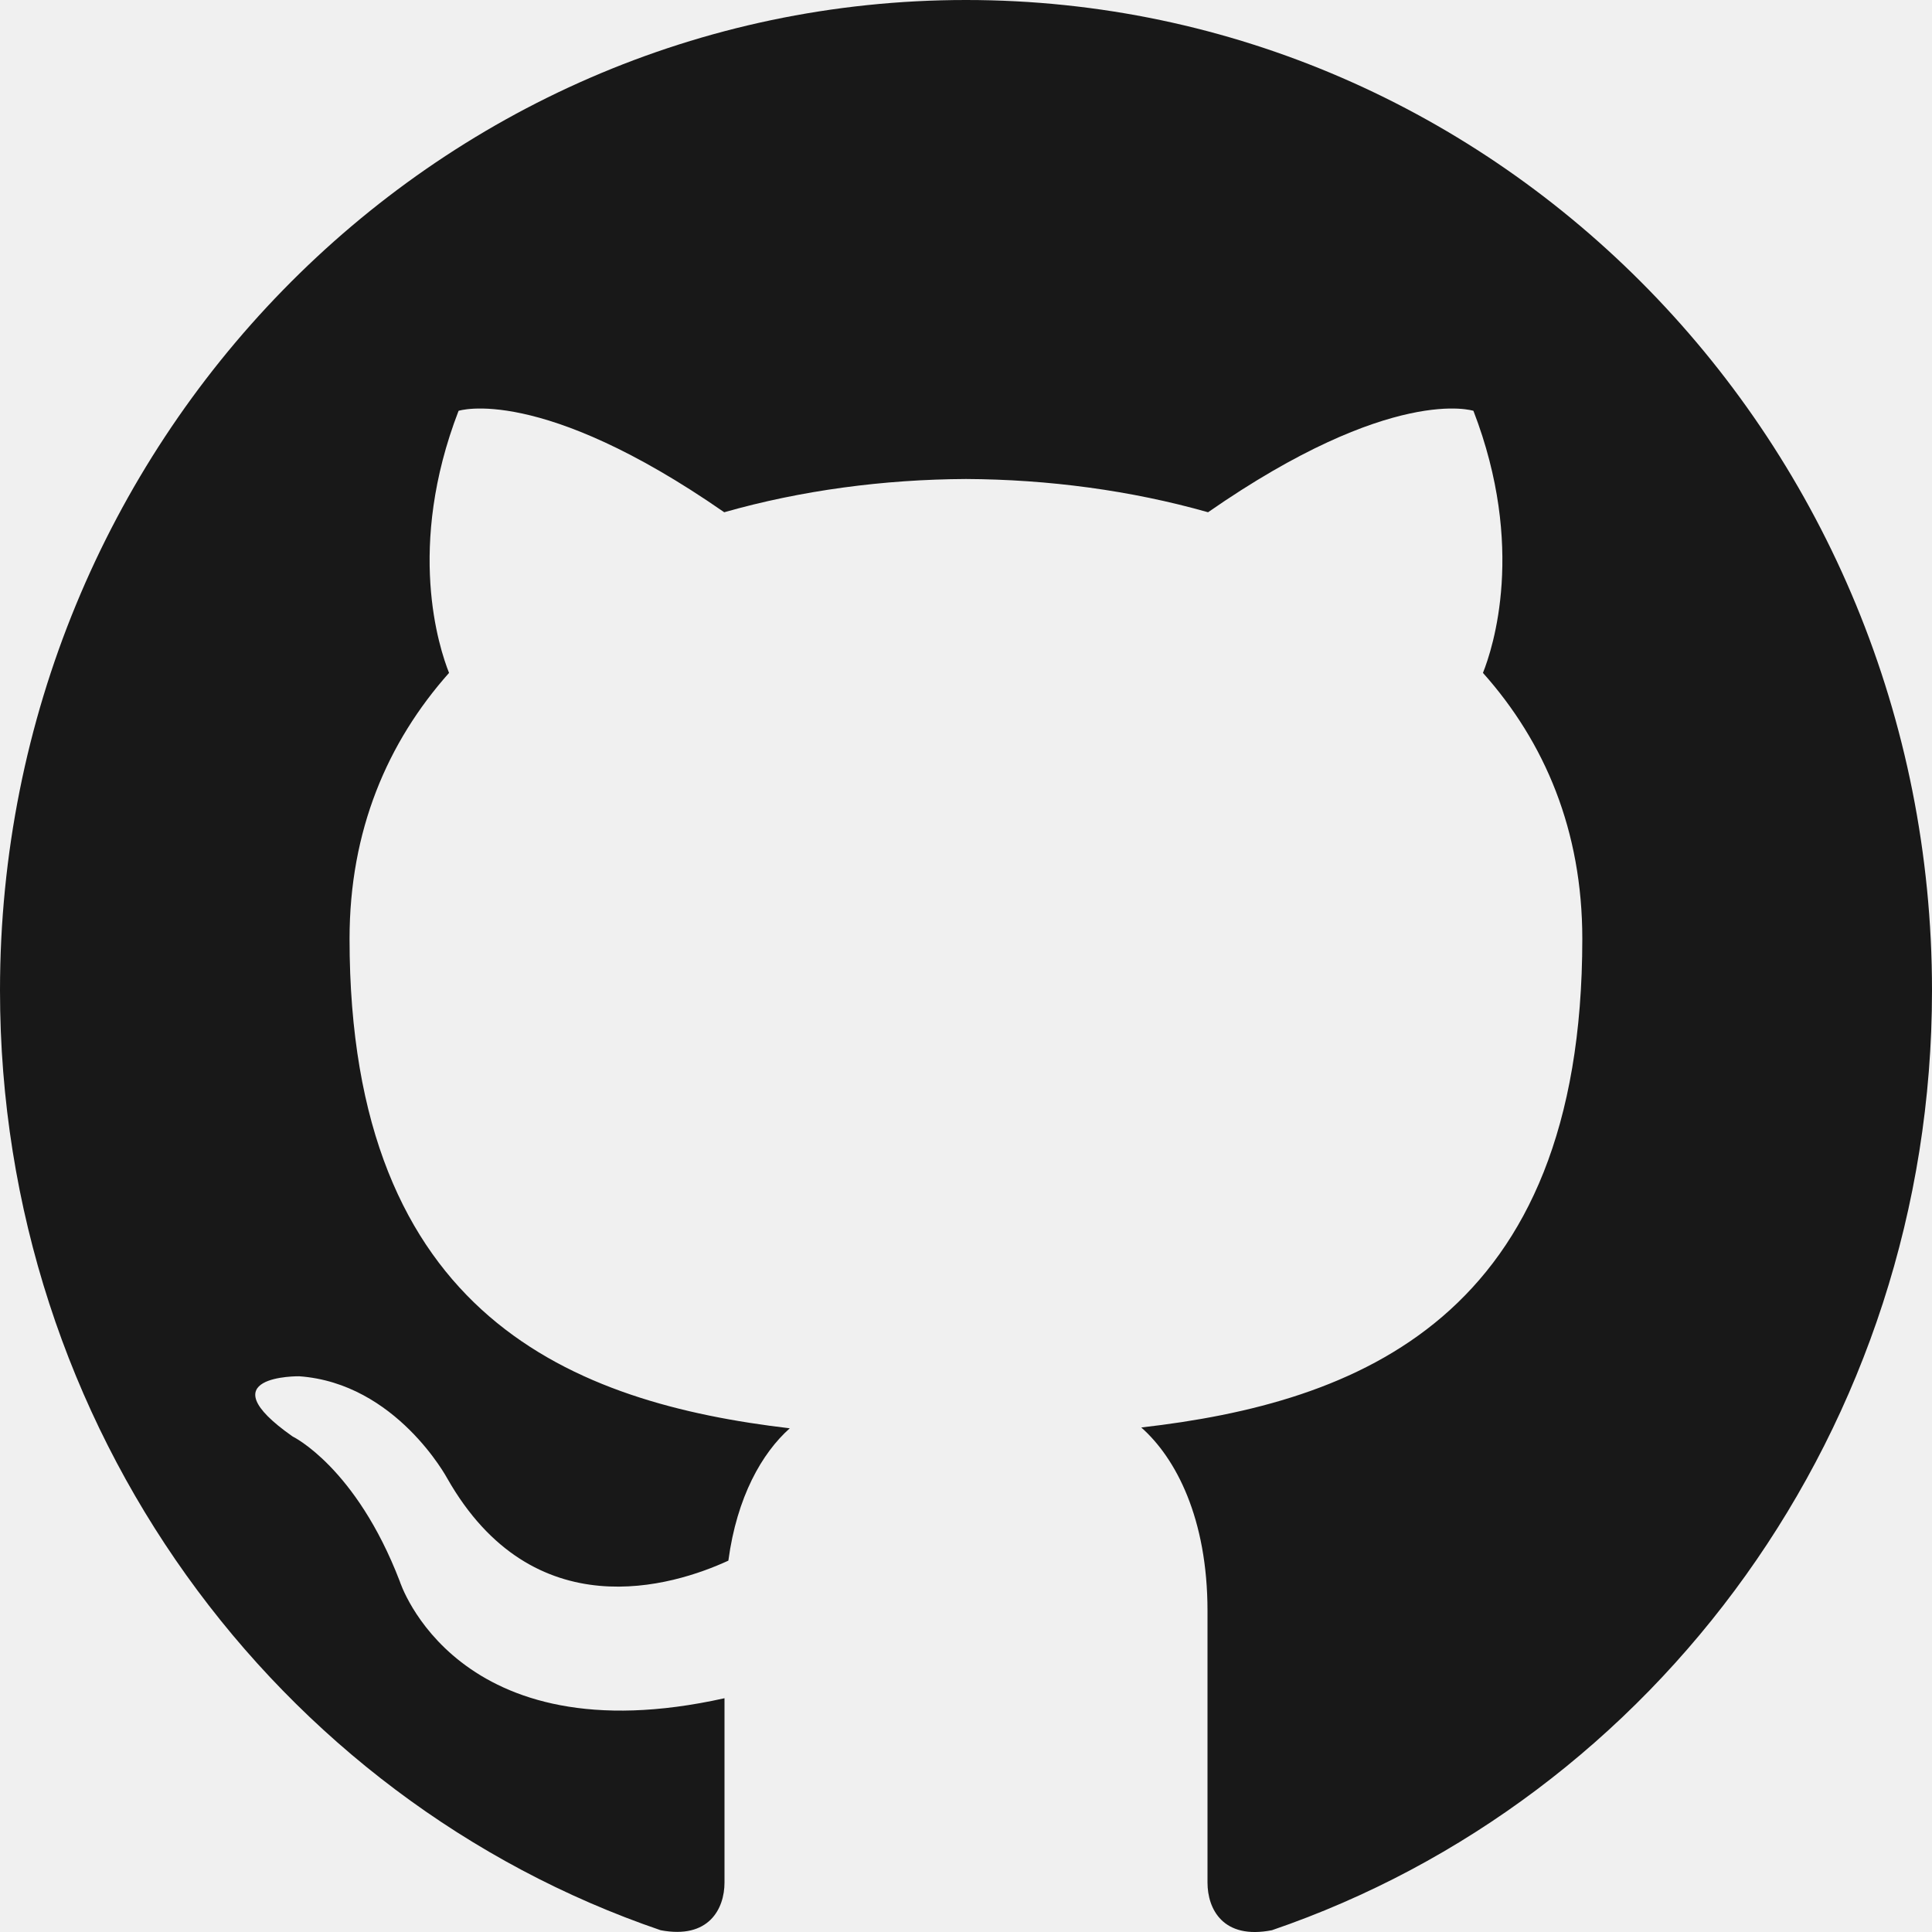
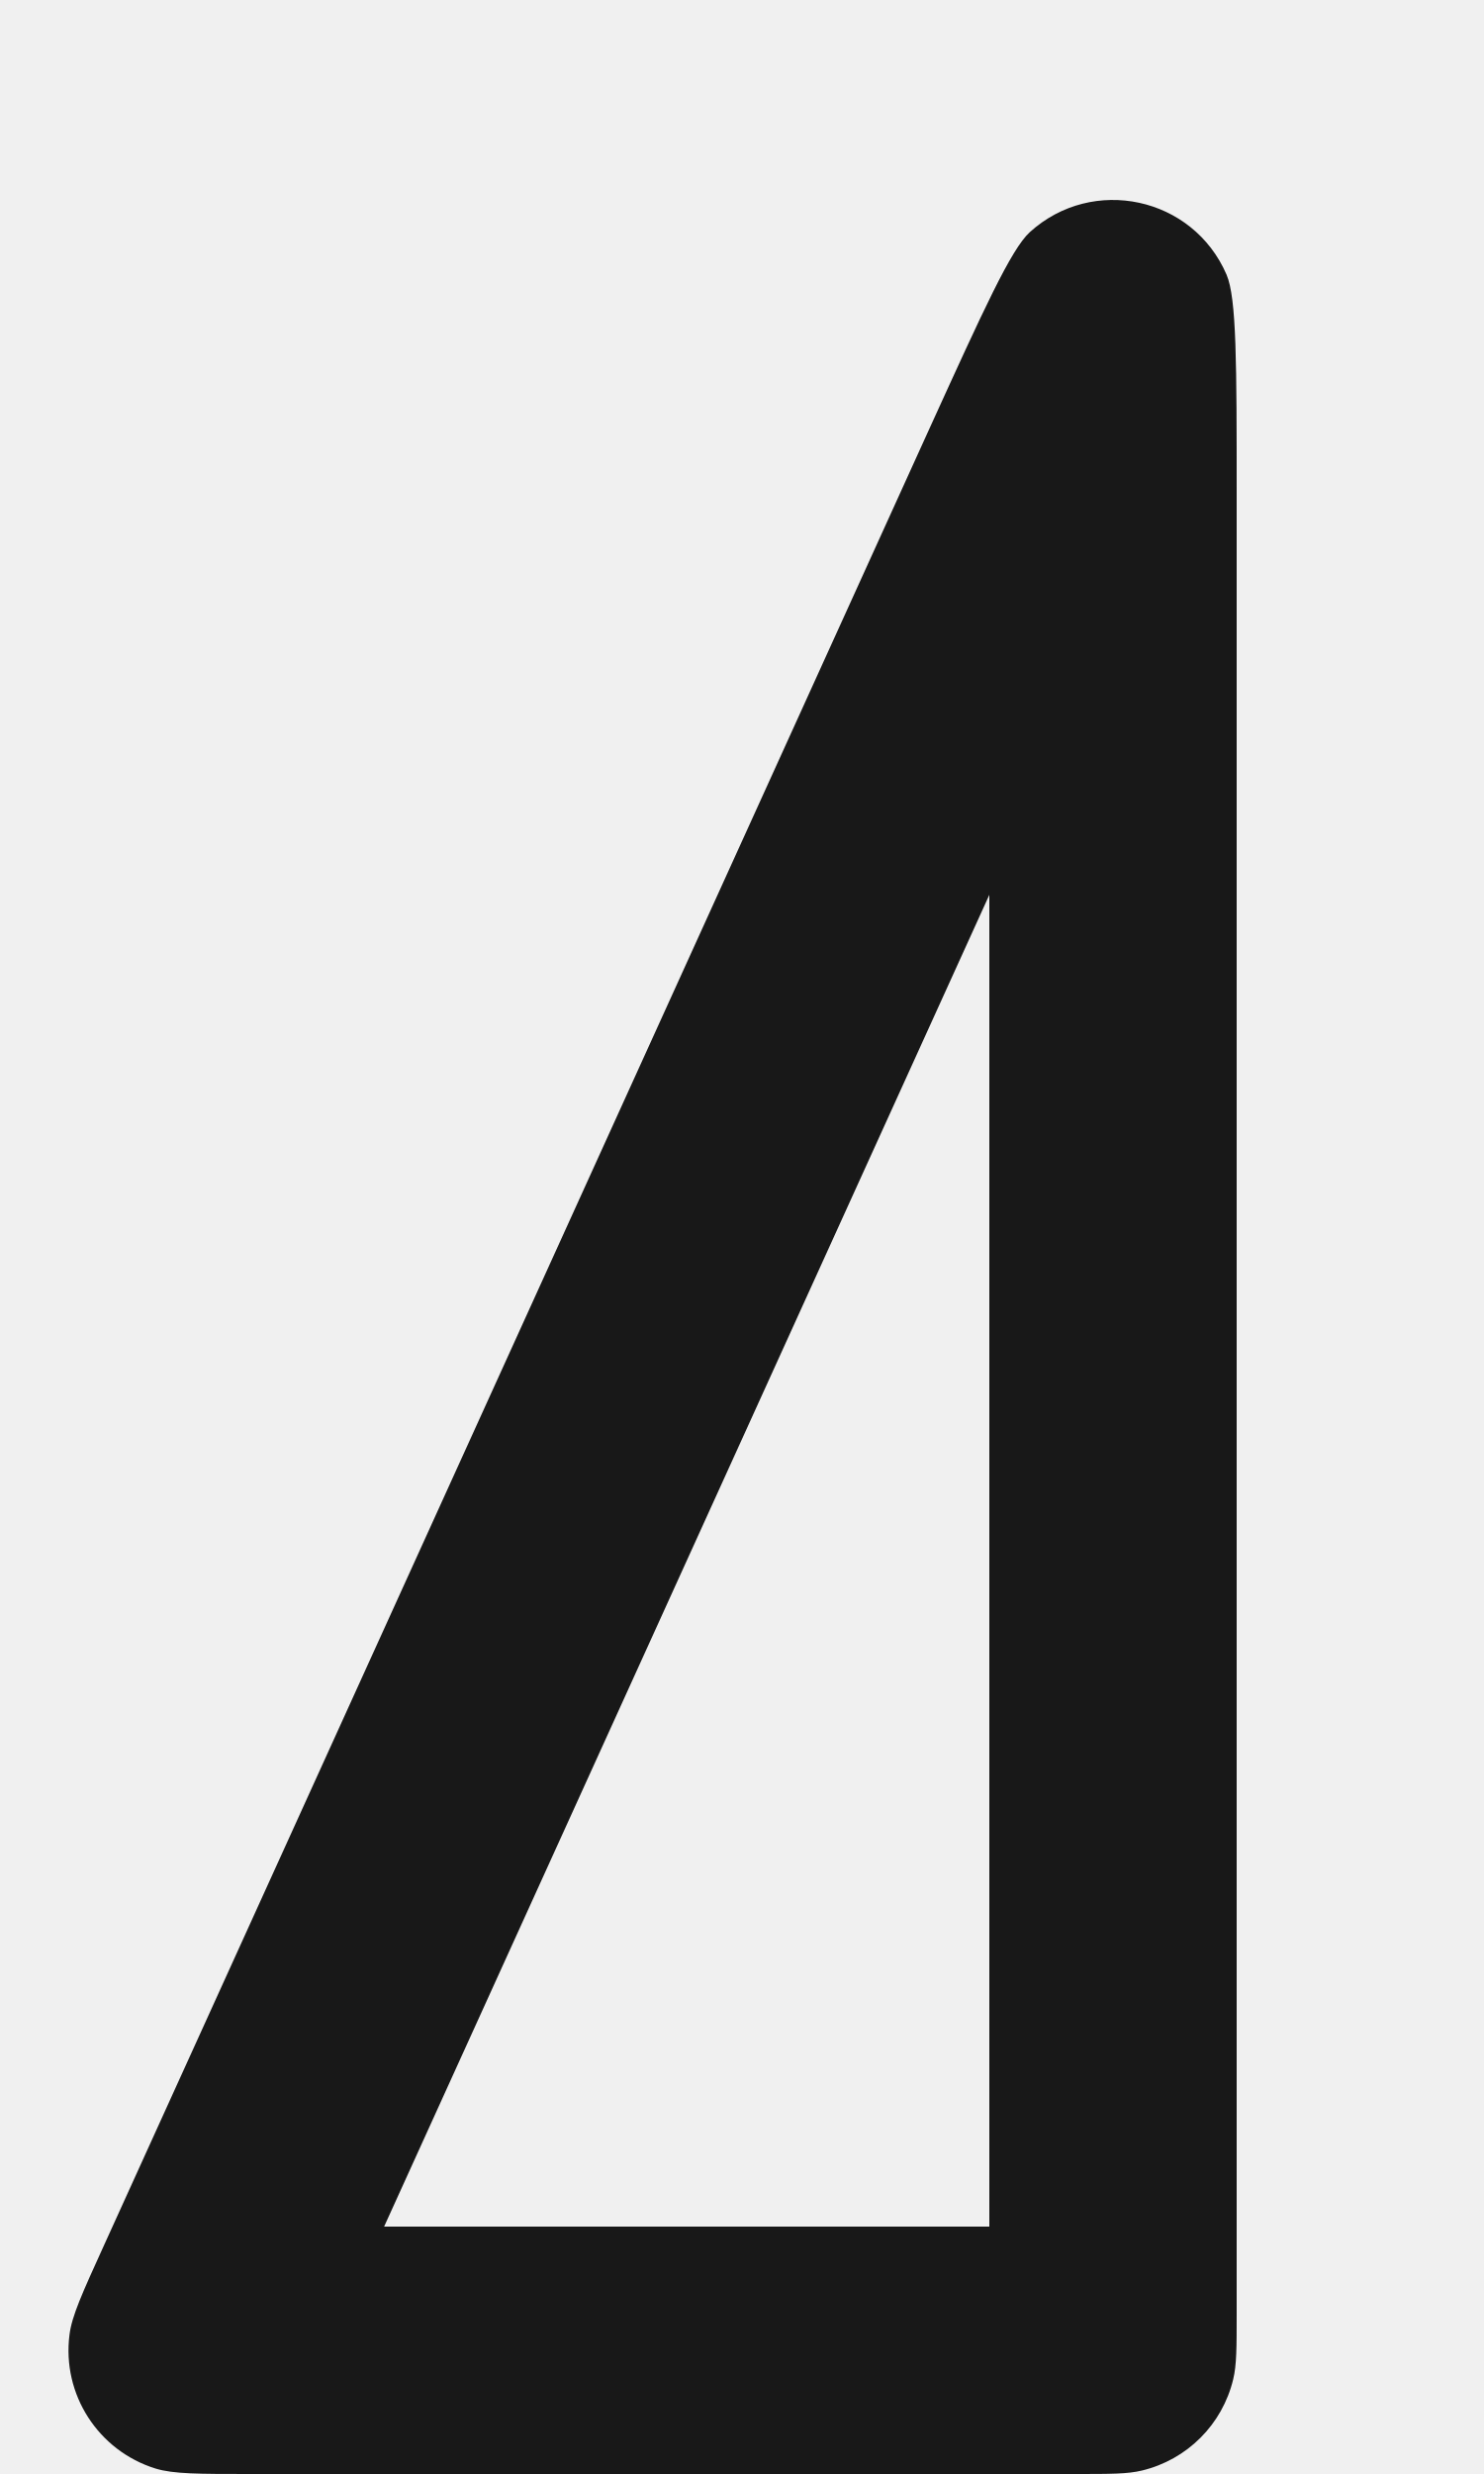
- <svg xmlns="http://www.w3.org/2000/svg" version="1.1" width="14px" height="14px">
+ <svg xmlns="http://www.w3.org/2000/svg" version="1.1" width="6px" height="10px">
  <defs>
    <pattern id="BGPattern" patternUnits="userSpaceOnUse" alignment="0 0" imageRepeat="None" />
-     <mask fill="white" id="Clip383">
-       <path d="M 14 7.177  C 14 3.213  10.866 0  7 0  C 3.135 0  0 3.213  0 7.177  C 0 10.348  2.006 13.038  4.787 13.987  C 5.137 14.054  5.25 13.831  5.25 13.642  L 5.25 12.306  C 3.303 12.74  2.897 11.459  2.897 11.459  C 2.579 10.63  2.12 10.409  2.12 10.409  C 1.485 9.963  2.168 9.973  2.168 9.973  C 2.871 10.023  3.241 10.713  3.241 10.713  C 3.865 11.81  4.878 11.493  5.278 11.309  C 5.34 10.846  5.522 10.529  5.723 10.35  C 4.168 10.167  2.533 9.552  2.533 6.803  C 2.533 6.018  2.807 5.379  3.254 4.876  C 3.182 4.695  2.942 3.965  3.323 2.977  C 3.323 2.977  3.911 2.784  5.248 3.712  C 5.806 3.553  6.405 3.474  7 3.471  C 7.595 3.474  8.194 3.553  8.754 3.712  C 10.09 2.784  10.677 2.977  10.677 2.977  C 11.058 3.965  10.818 4.696  10.746 4.876  C 11.195 5.379  11.466 6.019  11.466 6.803  C 11.466 9.559  9.829 10.166  8.27 10.344  C 8.521 10.566  8.75 11.003  8.75 11.673  L 8.75 13.642  C 8.75 13.833  8.862 14.057  9.217 13.987  C 11.997 13.036  14 10.347  14 7.177  Z " fill-rule="evenodd" />
+     <mask fill="white" id="Clip570">
+       <path d="M 0.281 9.437  C 0.25 9.678  0.397 9.906  0.629 9.978  C 0.701 10  0.804 10  1.01 10  L 4.35 10  C 4.49 10  4.559 10  4.617 9.986  C 4.8 9.942  4.942 9.8  4.986 9.617  C 5 9.559  5 9.489  5 9.35  L 5 2.001  C 5 1.47  5 1.205  4.959 1.11  C 4.823 0.795  4.418 0.708  4.164 0.938  C 4.088 1.007  3.978 1.249  3.758 1.732  L 0.418 9.081  C 0.333 9.268  0.29 9.362  0.281 9.437  Z M 1.553 9  L 4 3.617  L 4 9  L 1.553 9  Z " fill-rule="evenodd" />
    </mask>
  </defs>
-   <g transform="matrix(1 0 0 1 -148 -777 )">
-     <path d="M 14 7.177  C 14 3.213  10.866 0  7 0  C 3.135 0  0 3.213  0 7.177  C 0 10.348  2.006 13.038  4.787 13.987  C 5.137 14.054  5.25 13.831  5.25 13.642  L 5.25 12.306  C 3.303 12.74  2.897 11.459  2.897 11.459  C 2.579 10.63  2.12 10.409  2.12 10.409  C 1.485 9.963  2.168 9.973  2.168 9.973  C 2.871 10.023  3.241 10.713  3.241 10.713  C 3.865 11.81  4.878 11.493  5.278 11.309  C 5.34 10.846  5.522 10.529  5.723 10.35  C 4.168 10.167  2.533 9.552  2.533 6.803  C 2.533 6.018  2.807 5.379  3.254 4.876  C 3.182 4.695  2.942 3.965  3.323 2.977  C 3.323 2.977  3.911 2.784  5.248 3.712  C 5.806 3.553  6.405 3.474  7 3.471  C 7.595 3.474  8.194 3.553  8.754 3.712  C 10.09 2.784  10.677 2.977  10.677 2.977  C 11.058 3.965  10.818 4.696  10.746 4.876  C 11.195 5.379  11.466 6.019  11.466 6.803  C 11.466 9.559  9.829 10.166  8.27 10.344  C 8.521 10.566  8.75 11.003  8.75 11.673  L 8.75 13.642  C 8.75 13.833  8.862 14.057  9.217 13.987  C 11.997 13.036  14 10.347  14 7.177  Z " fill-rule="nonzero" fill="rgba(0, 0, 0, 0.898)" stroke="none" transform="matrix(1 0 0 1 148 777 )" class="fill" />
-     <path d="M 14 7.177  C 14 3.213  10.866 0  7 0  C 3.135 0  0 3.213  0 7.177  C 0 10.348  2.006 13.038  4.787 13.987  C 5.137 14.054  5.25 13.831  5.25 13.642  L 5.25 12.306  C 3.303 12.74  2.897 11.459  2.897 11.459  C 2.579 10.63  2.12 10.409  2.12 10.409  C 1.485 9.963  2.168 9.973  2.168 9.973  C 2.871 10.023  3.241 10.713  3.241 10.713  C 3.865 11.81  4.878 11.493  5.278 11.309  C 5.34 10.846  5.522 10.529  5.723 10.35  C 4.168 10.167  2.533 9.552  2.533 6.803  C 2.533 6.018  2.807 5.379  3.254 4.876  C 3.182 4.695  2.942 3.965  3.323 2.977  C 3.323 2.977  3.911 2.784  5.248 3.712  C 5.806 3.553  6.405 3.474  7 3.471  C 7.595 3.474  8.194 3.553  8.754 3.712  C 10.09 2.784  10.677 2.977  10.677 2.977  C 11.058 3.965  10.818 4.696  10.746 4.876  C 11.195 5.379  11.466 6.019  11.466 6.803  C 11.466 9.559  9.829 10.166  8.27 10.344  C 8.521 10.566  8.75 11.003  8.75 11.673  L 8.75 13.642  C 8.75 13.833  8.862 14.057  9.217 13.987  C 11.997 13.036  14 10.347  14 7.177  Z " stroke-width="0" stroke-dasharray="0" stroke="rgba(255, 255, 255, 0)" fill="none" transform="matrix(1 0 0 1 148 777 )" class="stroke" mask="url(#Clip383)" />
+   <g transform="matrix(1 0 0 1 -725 -484 )">
+     <path d="M 0.281 9.437  C 0.25 9.678  0.397 9.906  0.629 9.978  C 0.701 10  0.804 10  1.01 10  L 4.35 10  C 4.49 10  4.559 10  4.617 9.986  C 4.8 9.942  4.942 9.8  4.986 9.617  C 5 9.559  5 9.489  5 9.35  L 5 2.001  C 5 1.47  5 1.205  4.959 1.11  C 4.823 0.795  4.418 0.708  4.164 0.938  C 4.088 1.007  3.978 1.249  3.758 1.732  L 0.418 9.081  C 0.333 9.268  0.29 9.362  0.281 9.437  Z M 1.553 9  L 4 3.617  L 4 9  L 1.553 9  Z " fill-rule="nonzero" fill="rgba(0, 0, 0, 0.898)" stroke="none" transform="matrix(1 0 0 1 725 484 )" class="fill" />
+     <path d="M 0.281 9.437  C 0.25 9.678  0.397 9.906  0.629 9.978  C 0.701 10  0.804 10  1.01 10  L 4.35 10  C 4.49 10  4.559 10  4.617 9.986  C 4.8 9.942  4.942 9.8  4.986 9.617  C 5 9.559  5 9.489  5 9.35  L 5 2.001  C 5 1.47  5 1.205  4.959 1.11  C 4.823 0.795  4.418 0.708  4.164 0.938  C 4.088 1.007  3.978 1.249  3.758 1.732  L 0.418 9.081  C 0.333 9.268  0.29 9.362  0.281 9.437  Z " stroke-width="0" stroke-dasharray="0" stroke="rgba(255, 255, 255, 0)" fill="none" transform="matrix(1 0 0 1 725 484 )" class="stroke" mask="url(#Clip570)" />
+     <path d="M 1.553 9  L 4 3.617  L 4 9  L 1.553 9  Z " stroke-width="0" stroke-dasharray="0" stroke="rgba(255, 255, 255, 0)" fill="none" transform="matrix(1 0 0 1 725 484 )" class="stroke" mask="url(#Clip570)" />
  </g>
</svg>
